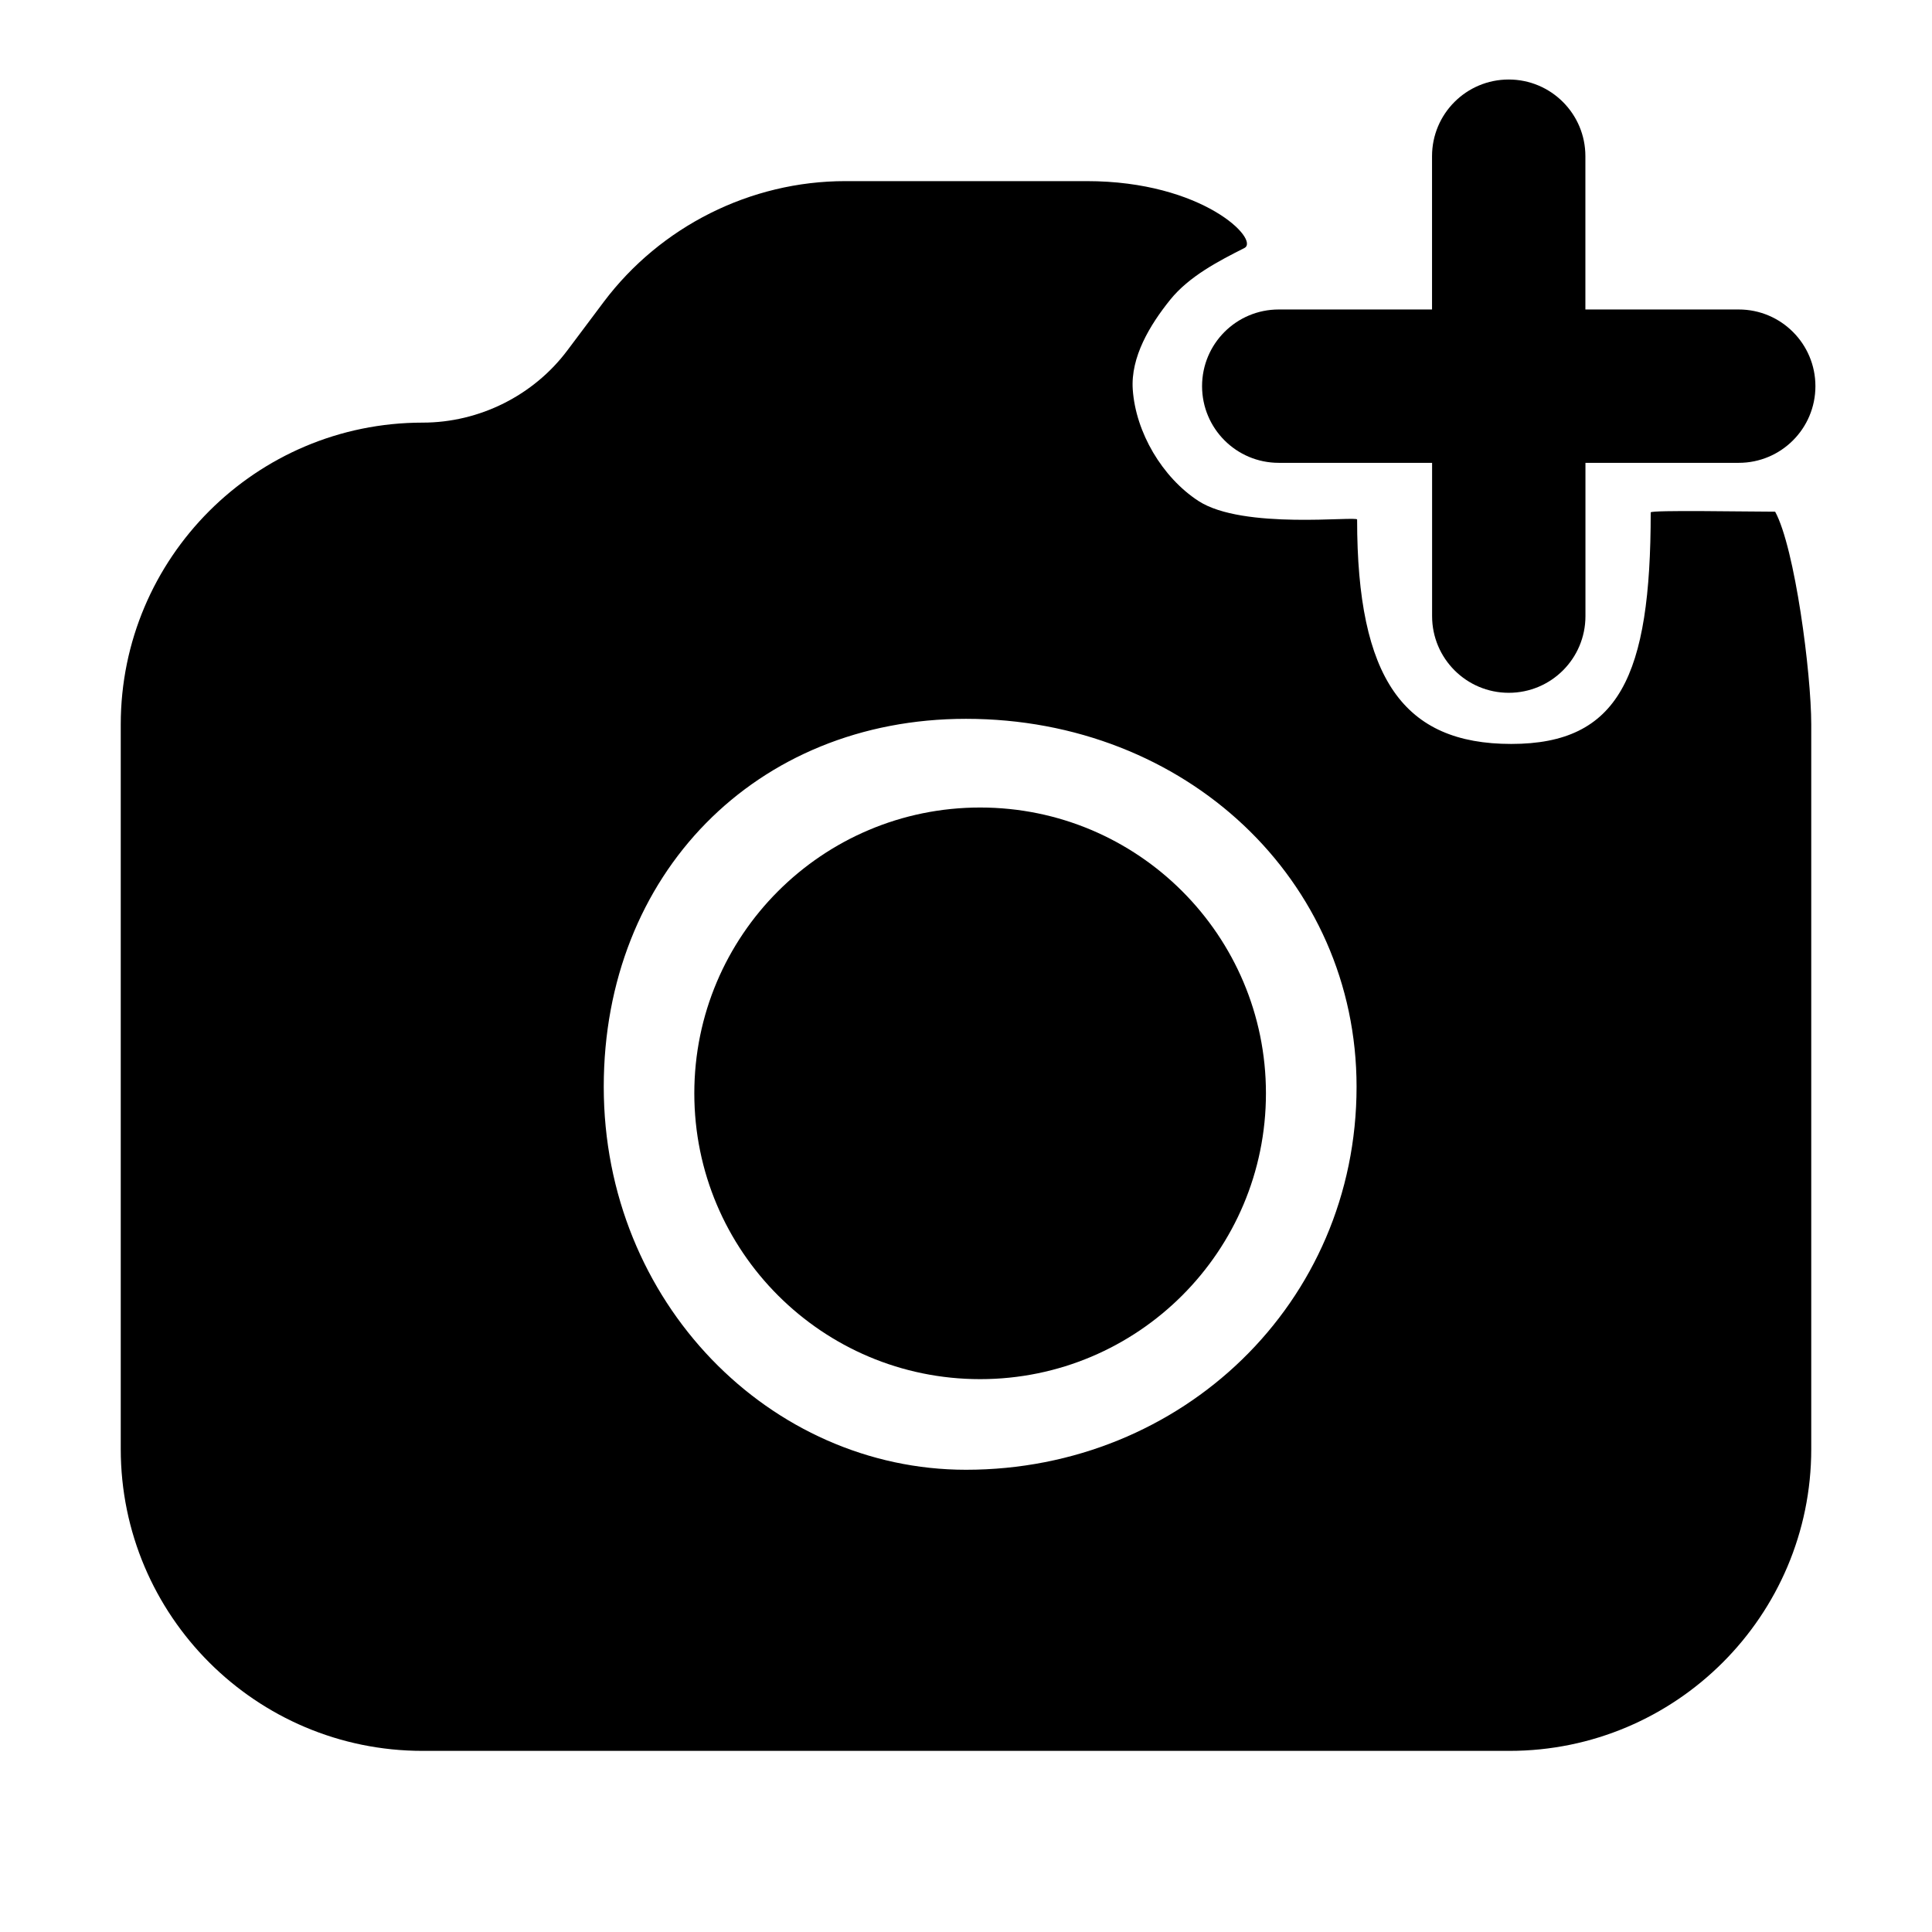
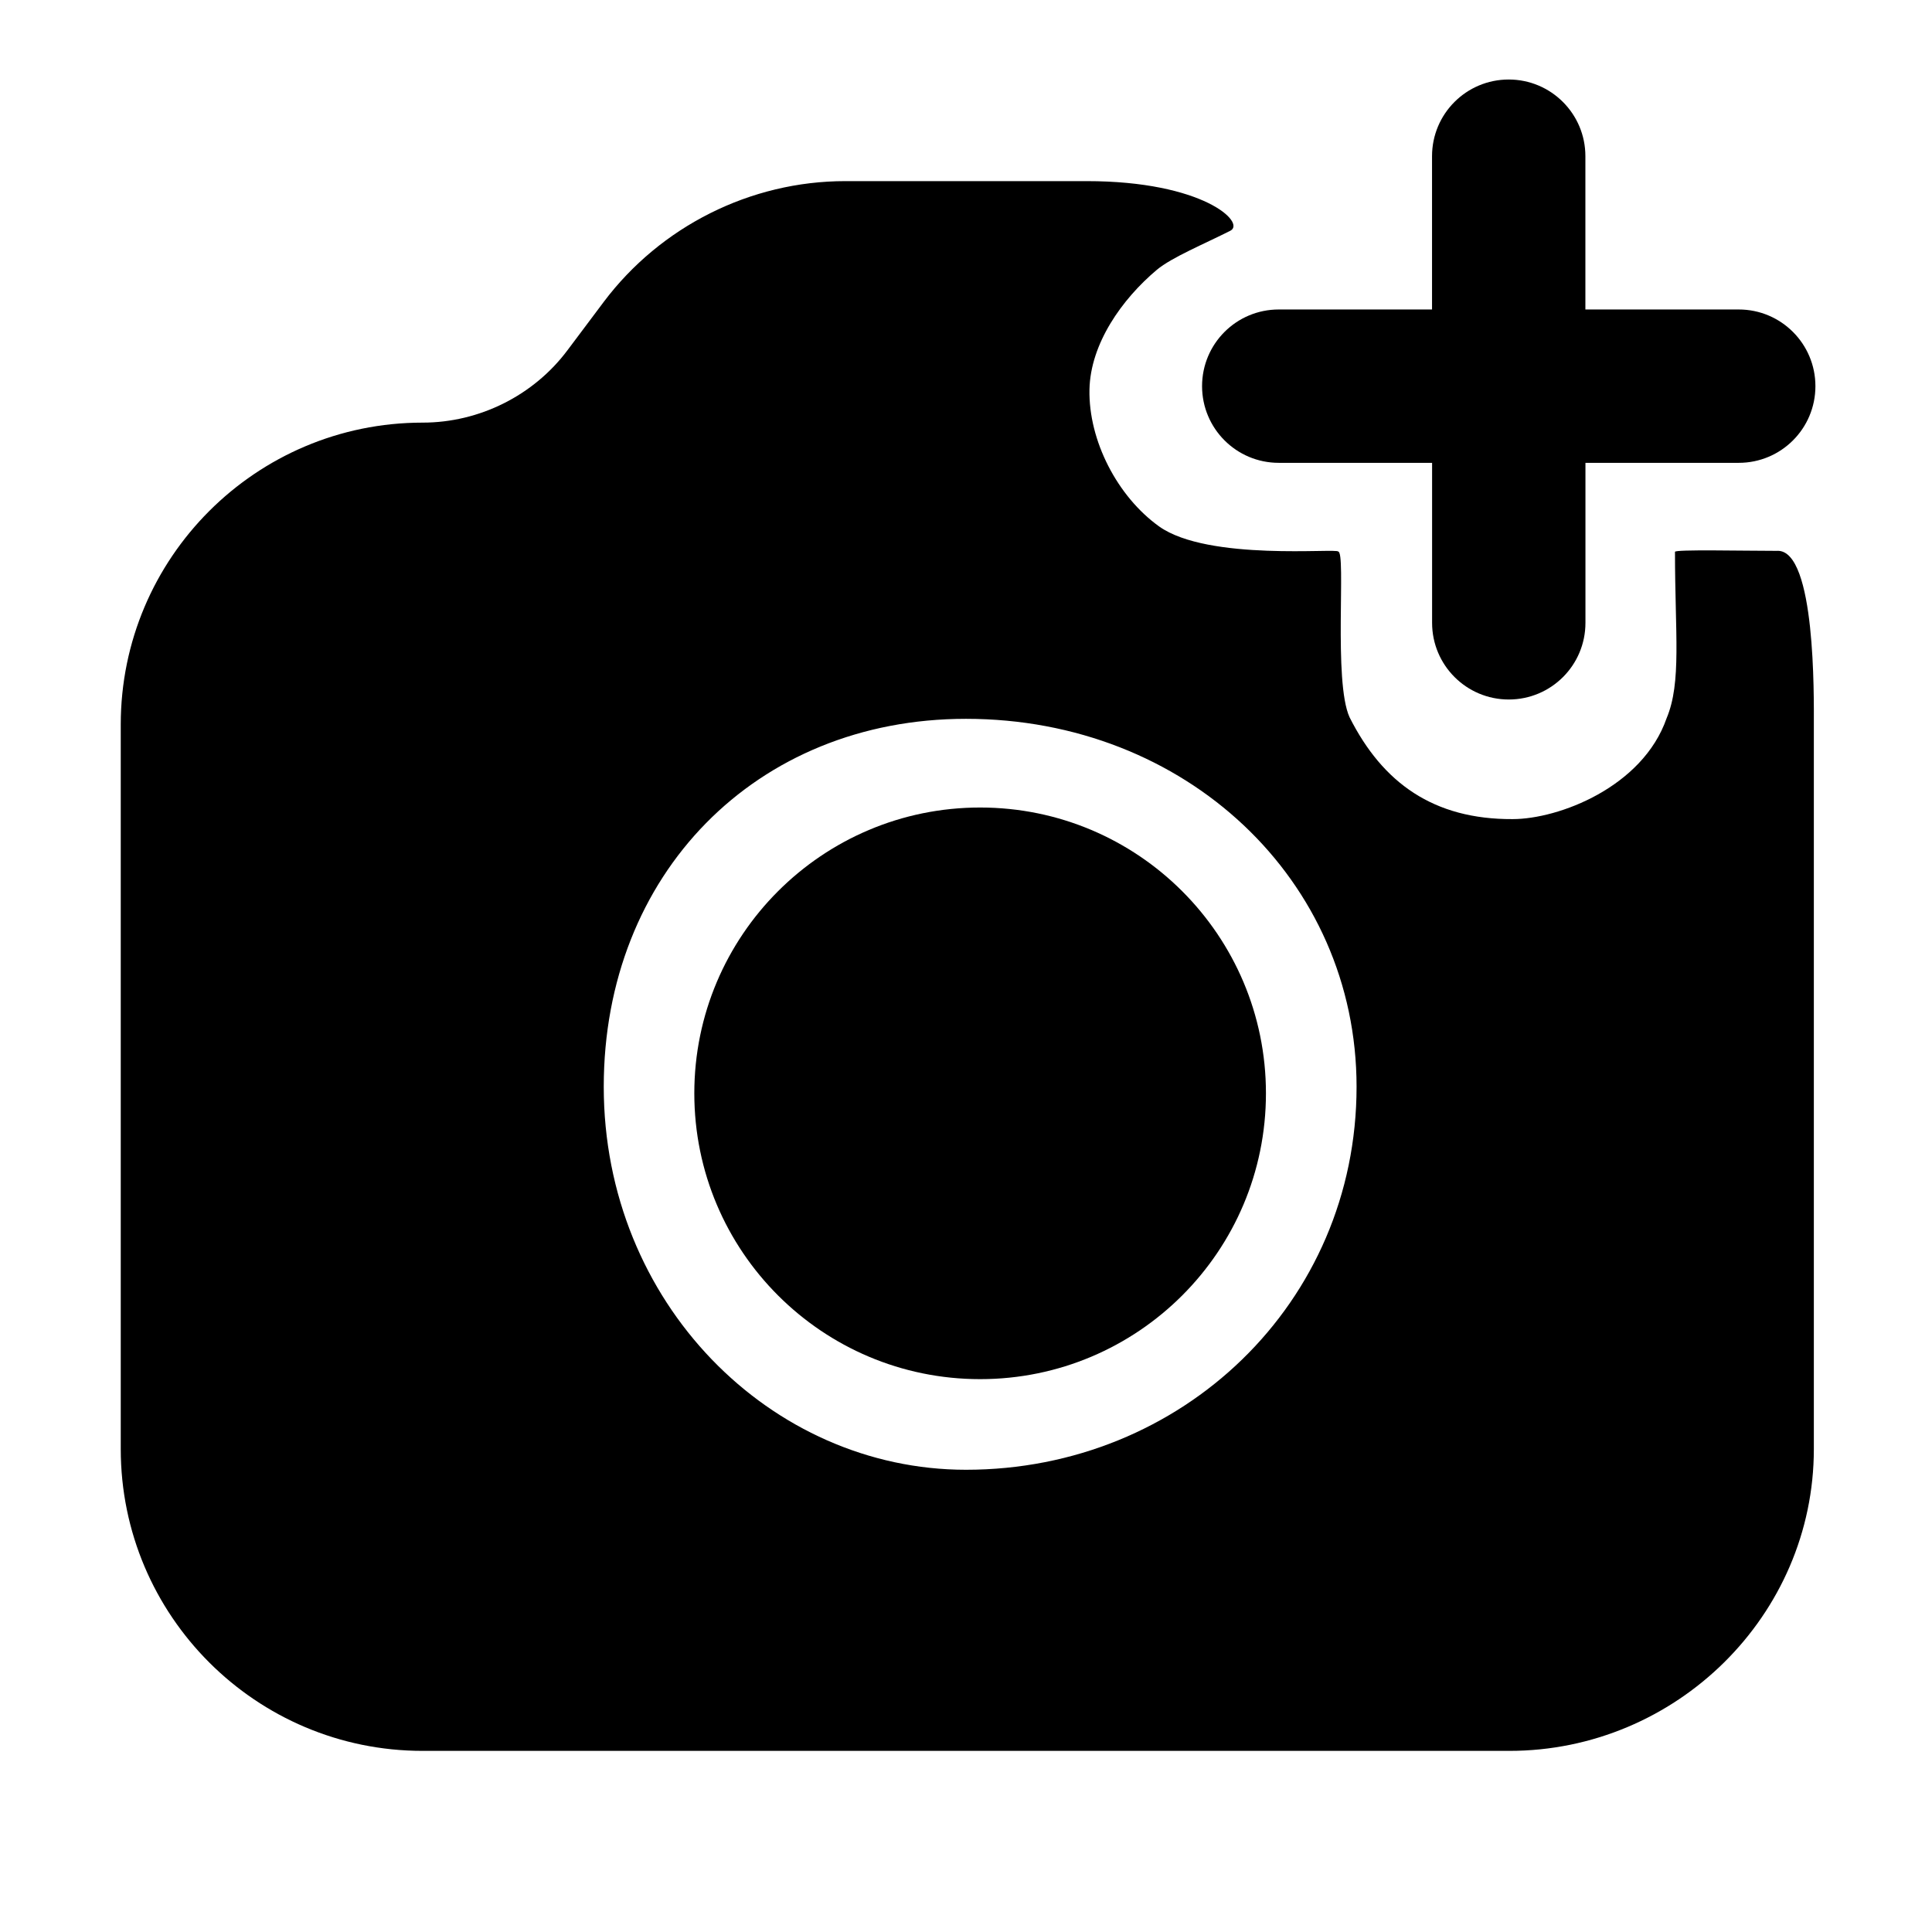
<svg xmlns="http://www.w3.org/2000/svg" id="layer_1" enable-background="new 0 0 32 32" viewBox="0 0 32 32" version="1.1">
  <defs id="defs2" />
-   <path d="m 29.402,8.475 c -0.457,0 -2.061,-0.03 -2.061,0.012 0,2.719 -0.527,3.835 -2.31,3.835 -1.781,0 -2.553,-1.08 -2.553,-3.717 0,-0.062 -1.89,0.174 -2.629,-0.308 -0.598,-0.39 -1.038,-1.134 -1.087,-1.846 -0.037,-0.536 0.283,-1.068 0.62,-1.486 C 19.696,4.576 20.182,4.325 20.611,4.108 20.872,3.975 19.928,3 18,3 H 14 C 12.43,3 10.94,3.75 10,5 L 9.4,5.8 C 8.84,6.55 7.94,7 7,7 4.24,7 2,9.24 2,12 v 12 c 0,2.76 2.24,5 5,5 h 18 c 2.76,0 5,-2.24 5,-5 V 12 C 30,11.15 29.73,9.078 29.402,8.475 Z M 16,24.344 c -3.235,0 -6,-2.765 -6,-6.344 0,-3.516 2.515,-6.094 6,-6.094 3.641,0 6.469,2.671 6.469,6.094 0,3.579 -2.89,6.344 -6.469,6.344 z" id="path2" />
-   <path d="m 21.181,7.666 h 2.539 V 10.205 c 0,0.701 0.568,1.27 1.27,1.27 0.702,0 1.27,-0.568 1.27,-1.27 V 7.666 h 2.539 c 0.702,0 1.27,-0.568 1.27,-1.27 0,-0.701 -0.568,-1.27 -1.27,-1.27 H 26.259 V 2.587 c 0,-0.701 -0.568,-1.27 -1.27,-1.27 -0.702,0 -1.27,0.568 -1.27,1.27 v 2.539 h -2.539 c -0.702,0 -1.27,0.568 -1.27,1.27 0,0.701 0.568,1.27 1.27,1.27 z" id="path1" style="stroke-width:1.27" />
+   <path d="m 29.445,9.124 c -0.569,0 -1.702,-0.026 -1.702,0.016 0,1.356 0.111,2.161 -0.139,2.757 -0.398,1.141 -1.788,1.67 -2.551,1.67 -1.306,0.006 -2.151,-0.596 -2.7,-1.687 -0.271,-0.591 -0.055,-2.741 -0.188,-2.744 0,-0.062 -2.154,0.163 -2.967,-0.417 C 18.509,8.225 18.028,7.299 18.045,6.451 18.061,5.693 18.581,4.956 19.162,4.468 19.404,4.265 19.949,4.039 20.378,3.822 20.64,3.689 19.928,3 18,3 H 14 C 12.43,3 10.94,3.75 10,5 L 9.4,5.8 C 8.84,6.55 7.94,7 7,7 4.24,7 2,9.24 2,12 v 12 c 0,2.76 2.24,5 5,5 h 18 c 2.76,0 5.043,-2.24 5.043,-5 V 11.996 c 0,-0.459 0.031,-2.873 -0.598,-2.873 z M 16,24.344 c -3.235,0 -6,-2.765 -6,-6.344 0,-3.516 2.515,-6.094 6,-6.094 3.641,0 6.469,2.671 6.469,6.094 0,3.579 -2.89,6.344 -6.469,6.344 z" id="path2" />
+   <path d="m 21.181,7.666 h 2.539 v 2.65 c 0,0.701 0.568,1.27 1.27,1.27 0.702,0 1.27,-0.568 1.27,-1.27 V 7.666 h 2.539 c 0.702,0 1.27,-0.568 1.27,-1.27 0,-0.701 -0.568,-1.27 -1.27,-1.27 H 26.259 V 2.587 c 0,-0.701 -0.568,-1.27 -1.27,-1.27 -0.702,0 -1.27,0.568 -1.27,1.27 v 2.539 h -2.539 c -0.702,0 -1.27,0.568 -1.27,1.27 0,0.701 0.568,1.27 1.27,1.27 z" id="path1" style="stroke-width:1.27" />
  <circle cx="16.234" cy="18.109" r="4.734" id="circle2" style="stroke-width:0.947" />
</svg>
